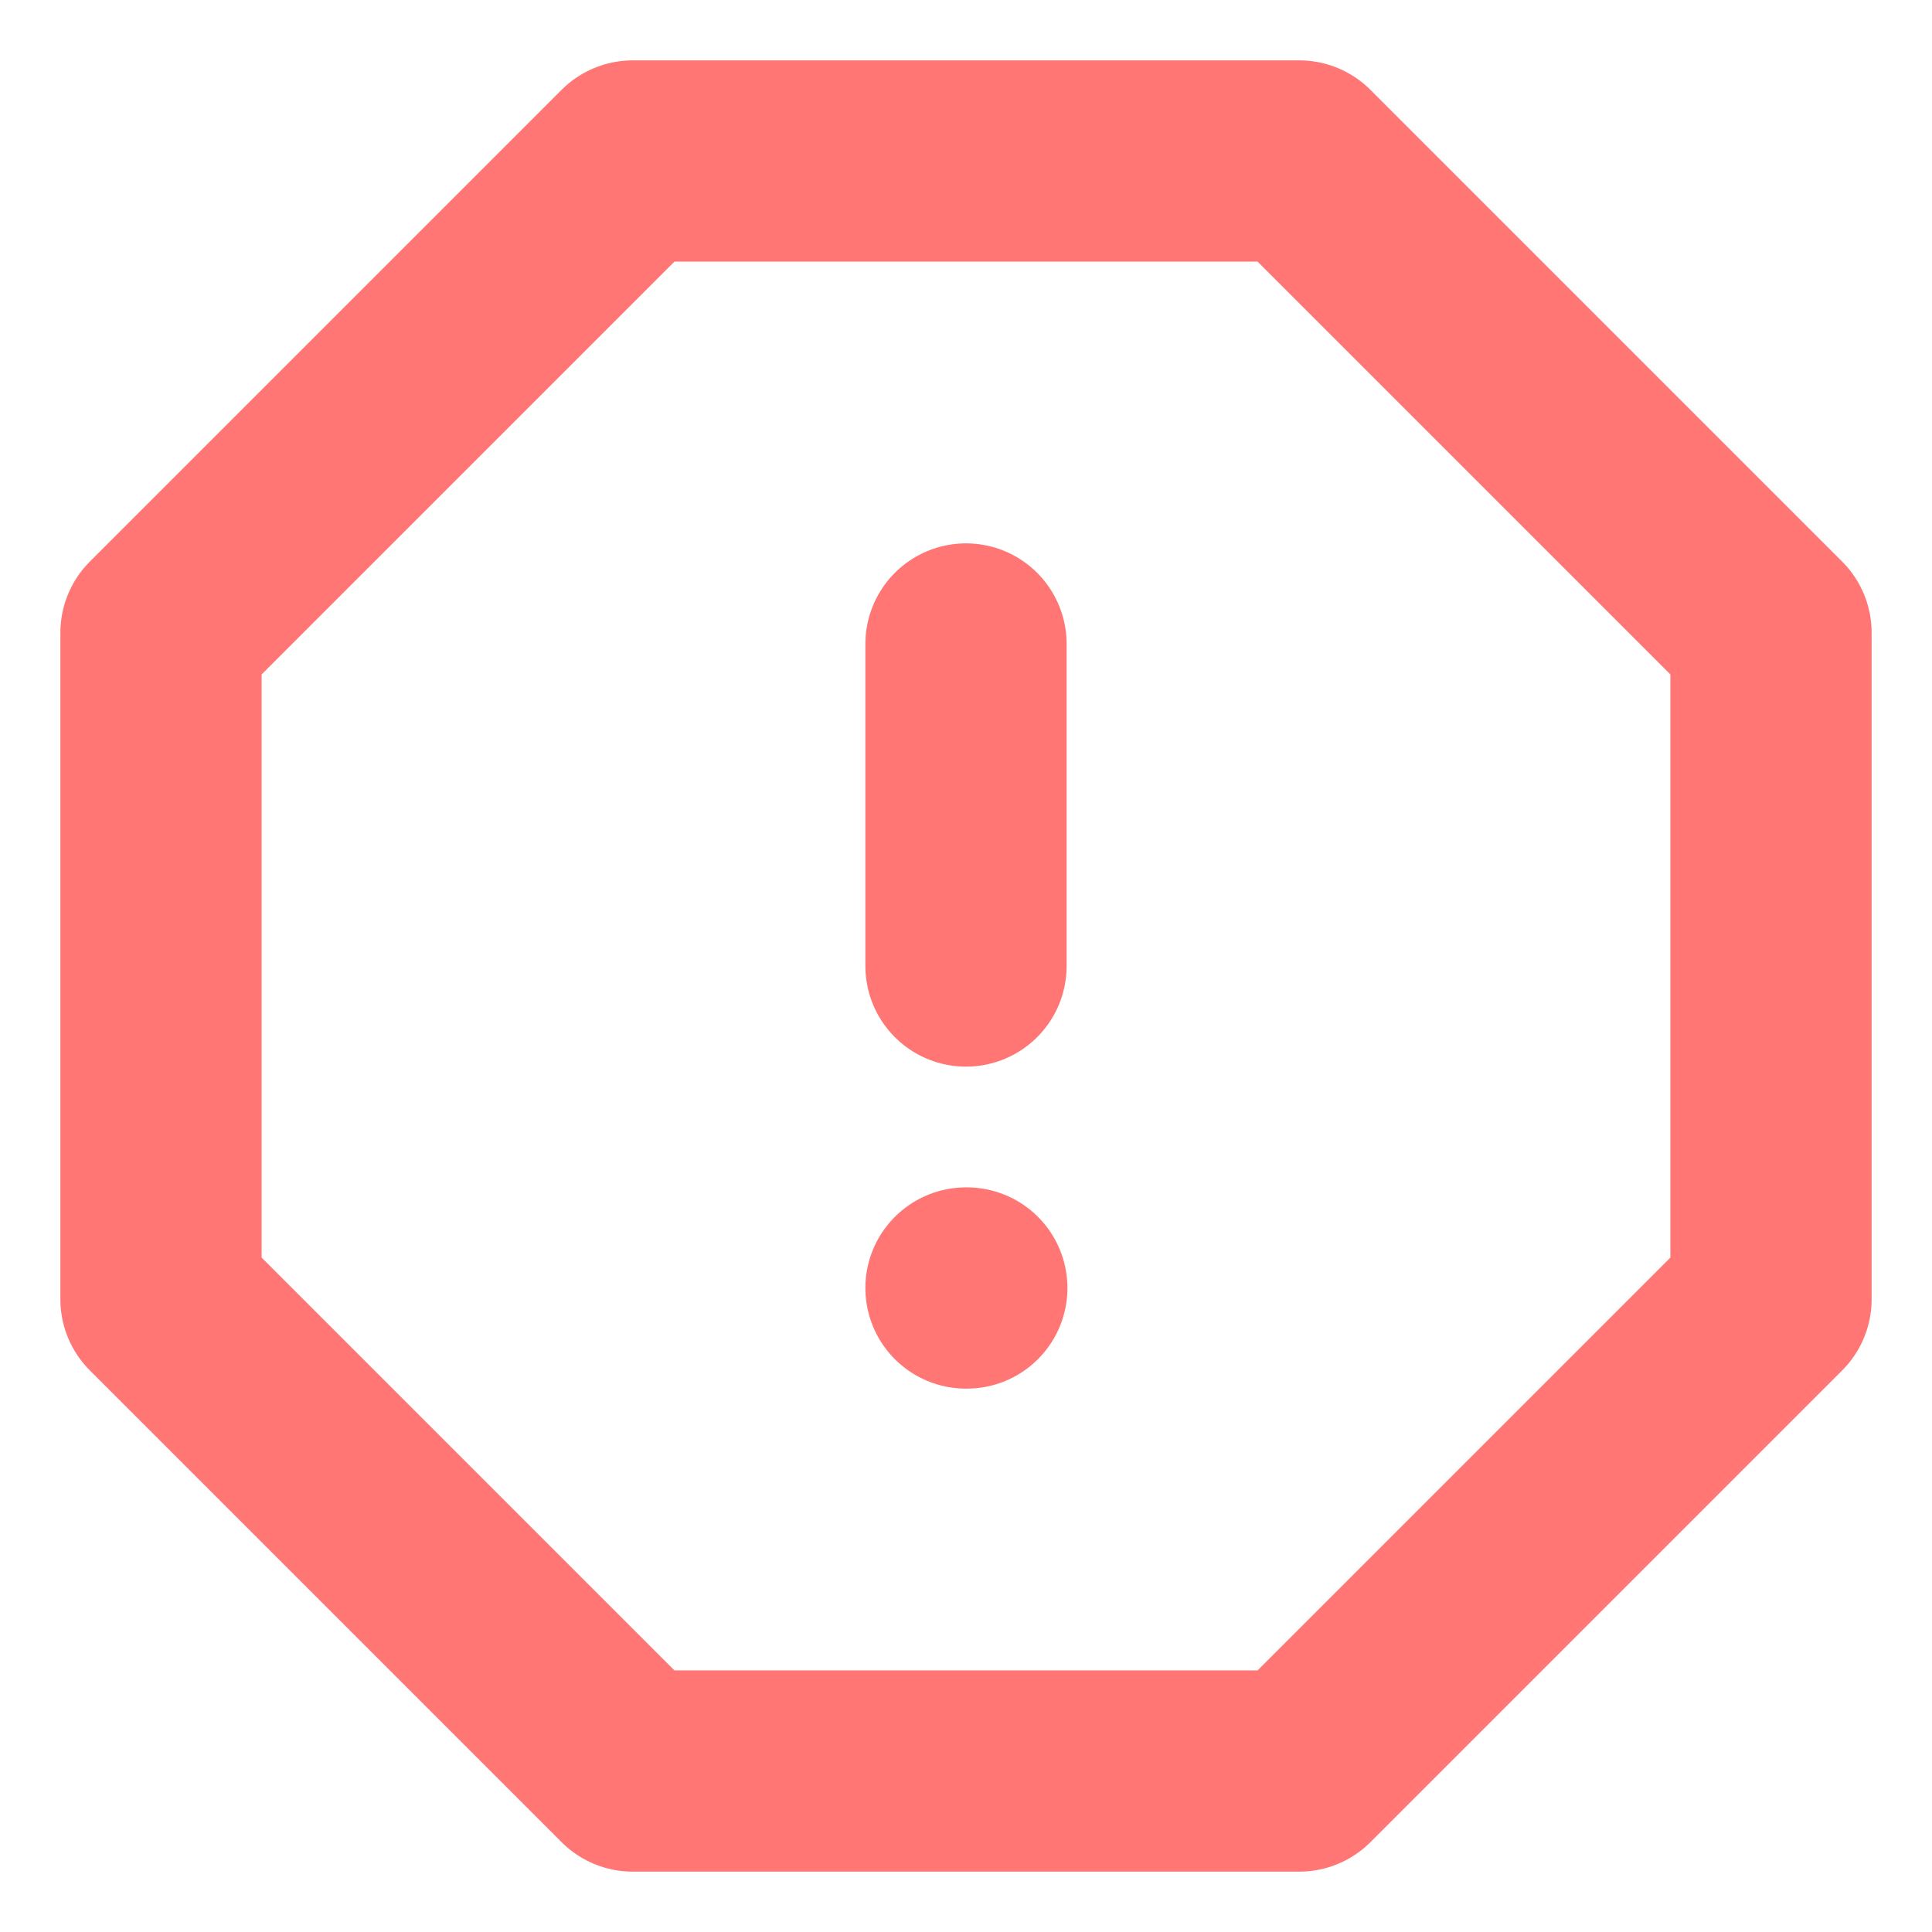
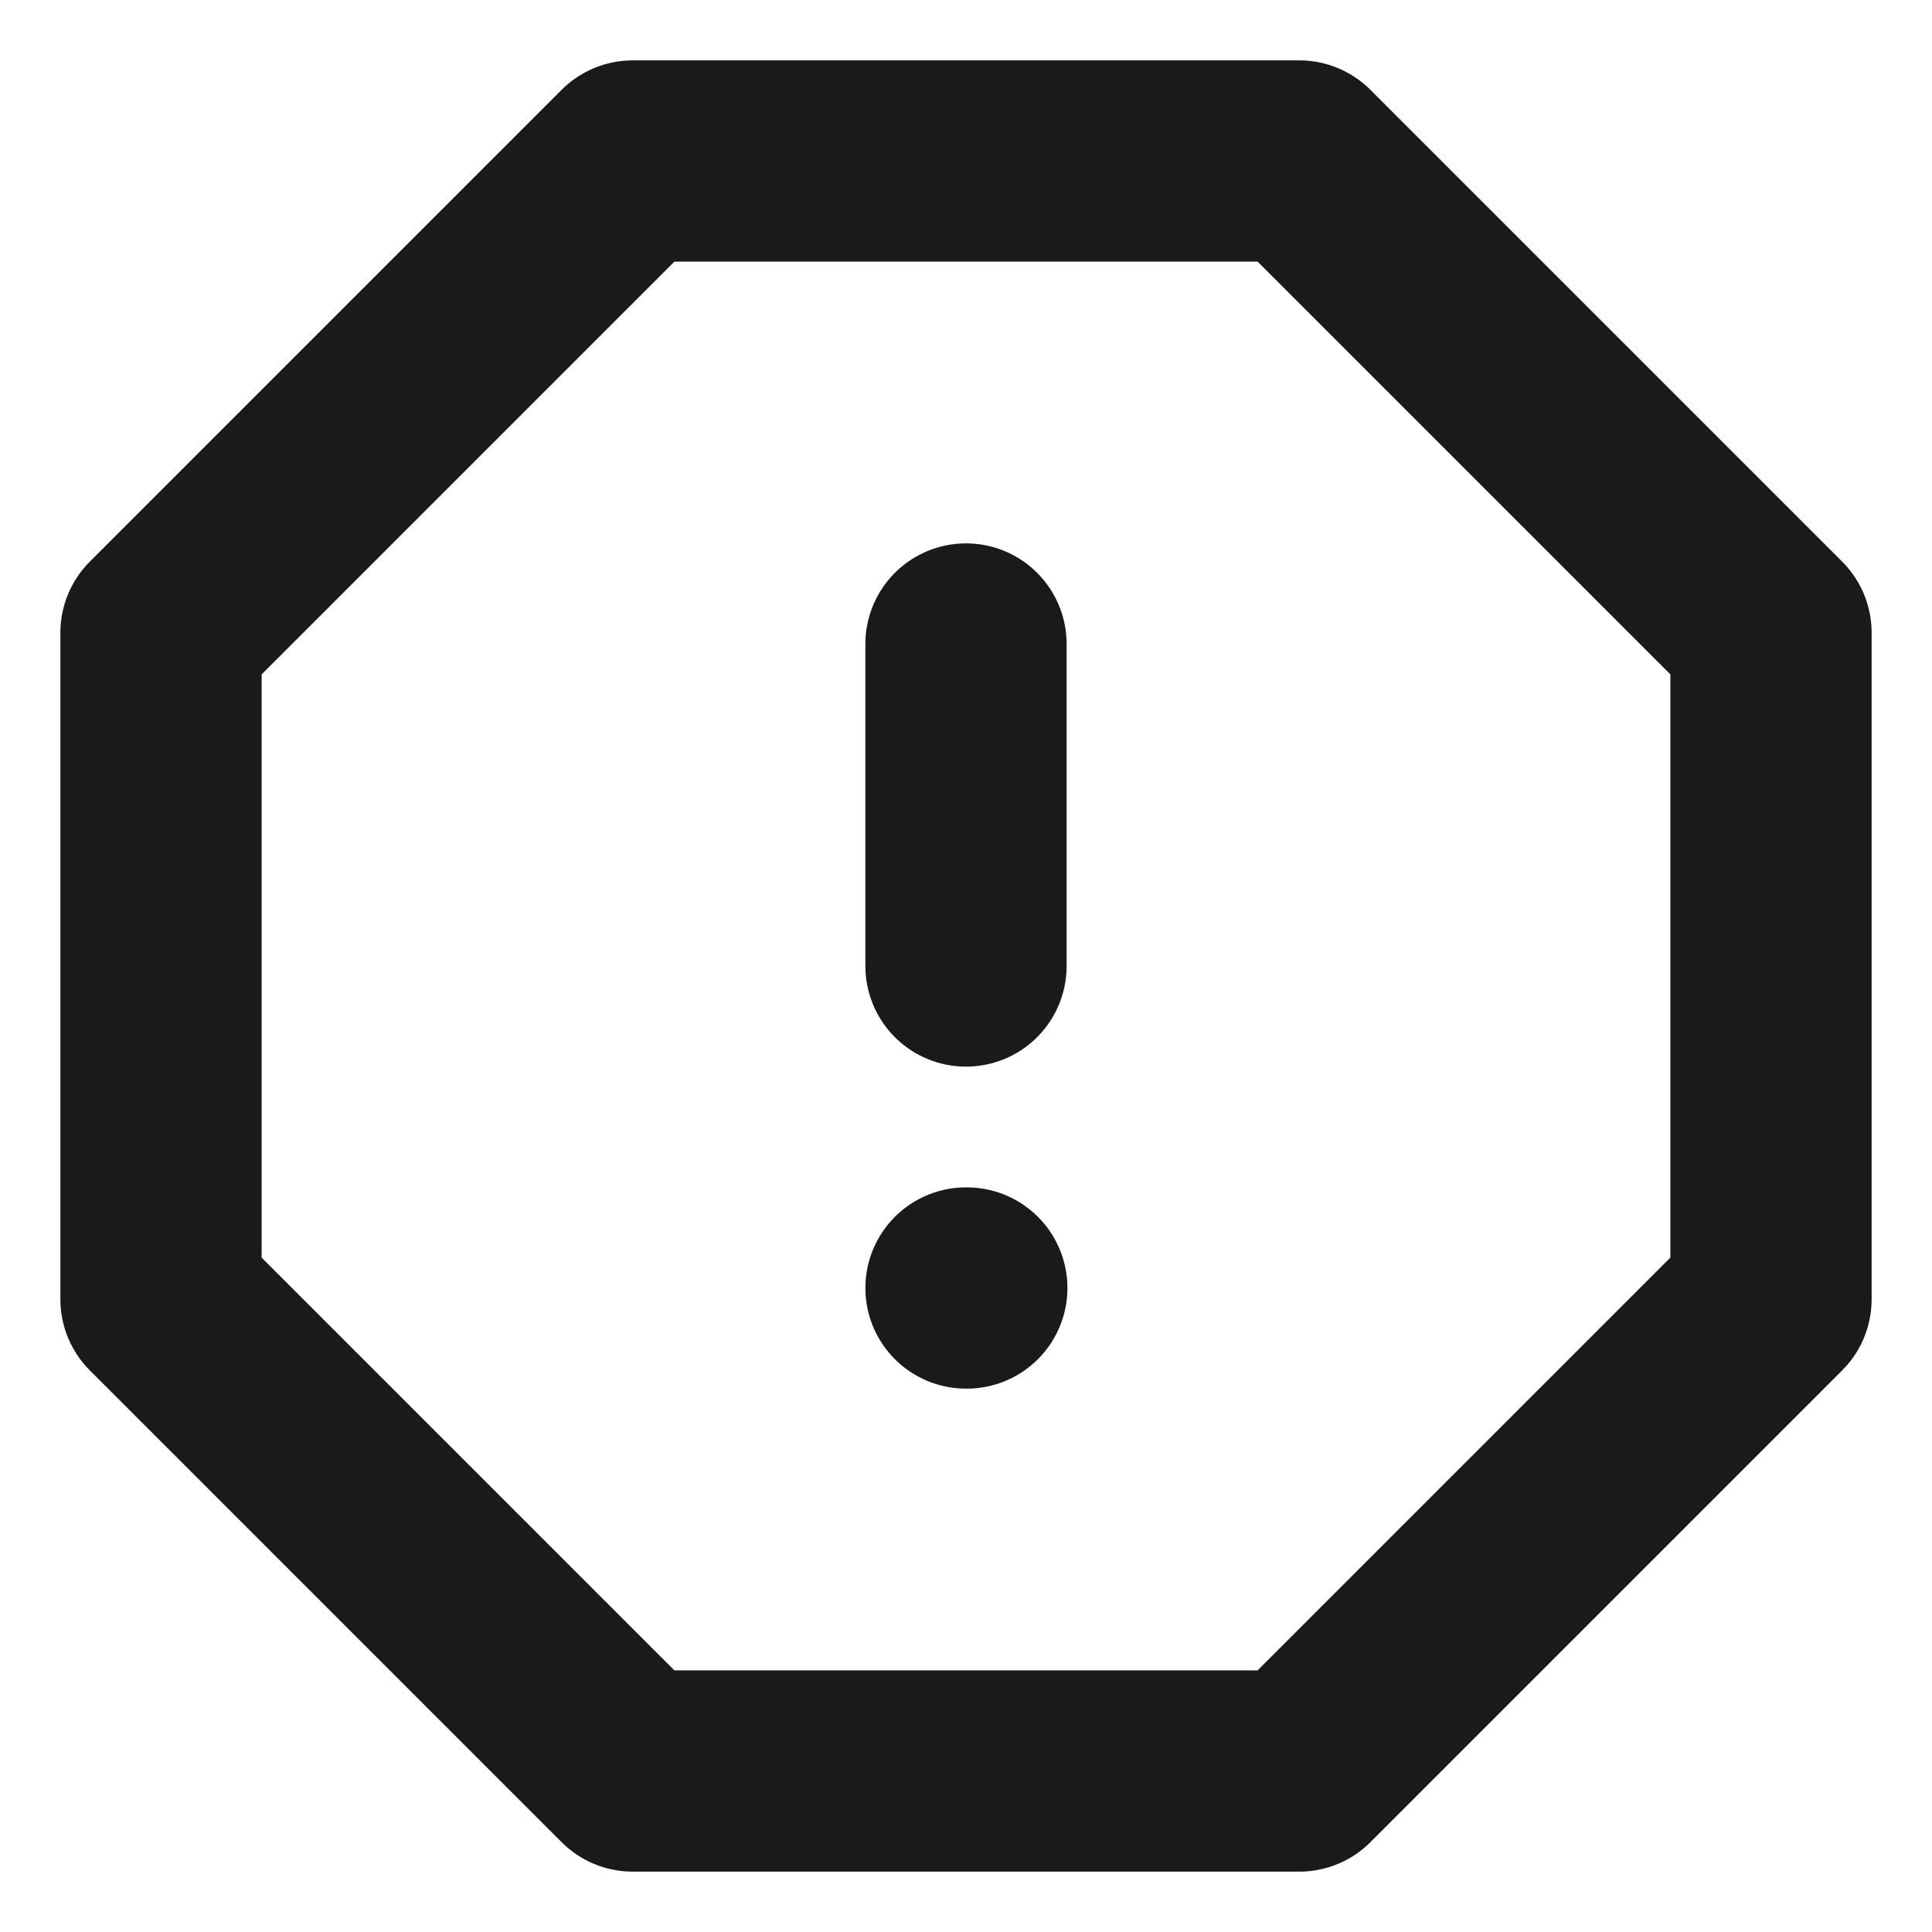
- <svg xmlns="http://www.w3.org/2000/svg" width="24" height="24" viewBox="0 0 24 24" fill="none" stroke="#FF7675" stroke-width="2.5" stroke-linecap="round" stroke-linejoin="round">
+ <svg xmlns="http://www.w3.org/2000/svg" width="24" height="24" viewBox="0 0 24 24" fill="none" stroke="#1A1A1A" stroke-width="2.5" stroke-linecap="round" stroke-linejoin="round">
  <polygon points="7.86 2 16.14 2 22 7.86 22 16.14 16.14 22 7.86 22 2 16.14 2 7.86 7.86 2" />
  <line x1="12" y1="8" x2="12" y2="12" />
  <line x1="12" y1="16" x2="12.01" y2="16" />
</svg>
